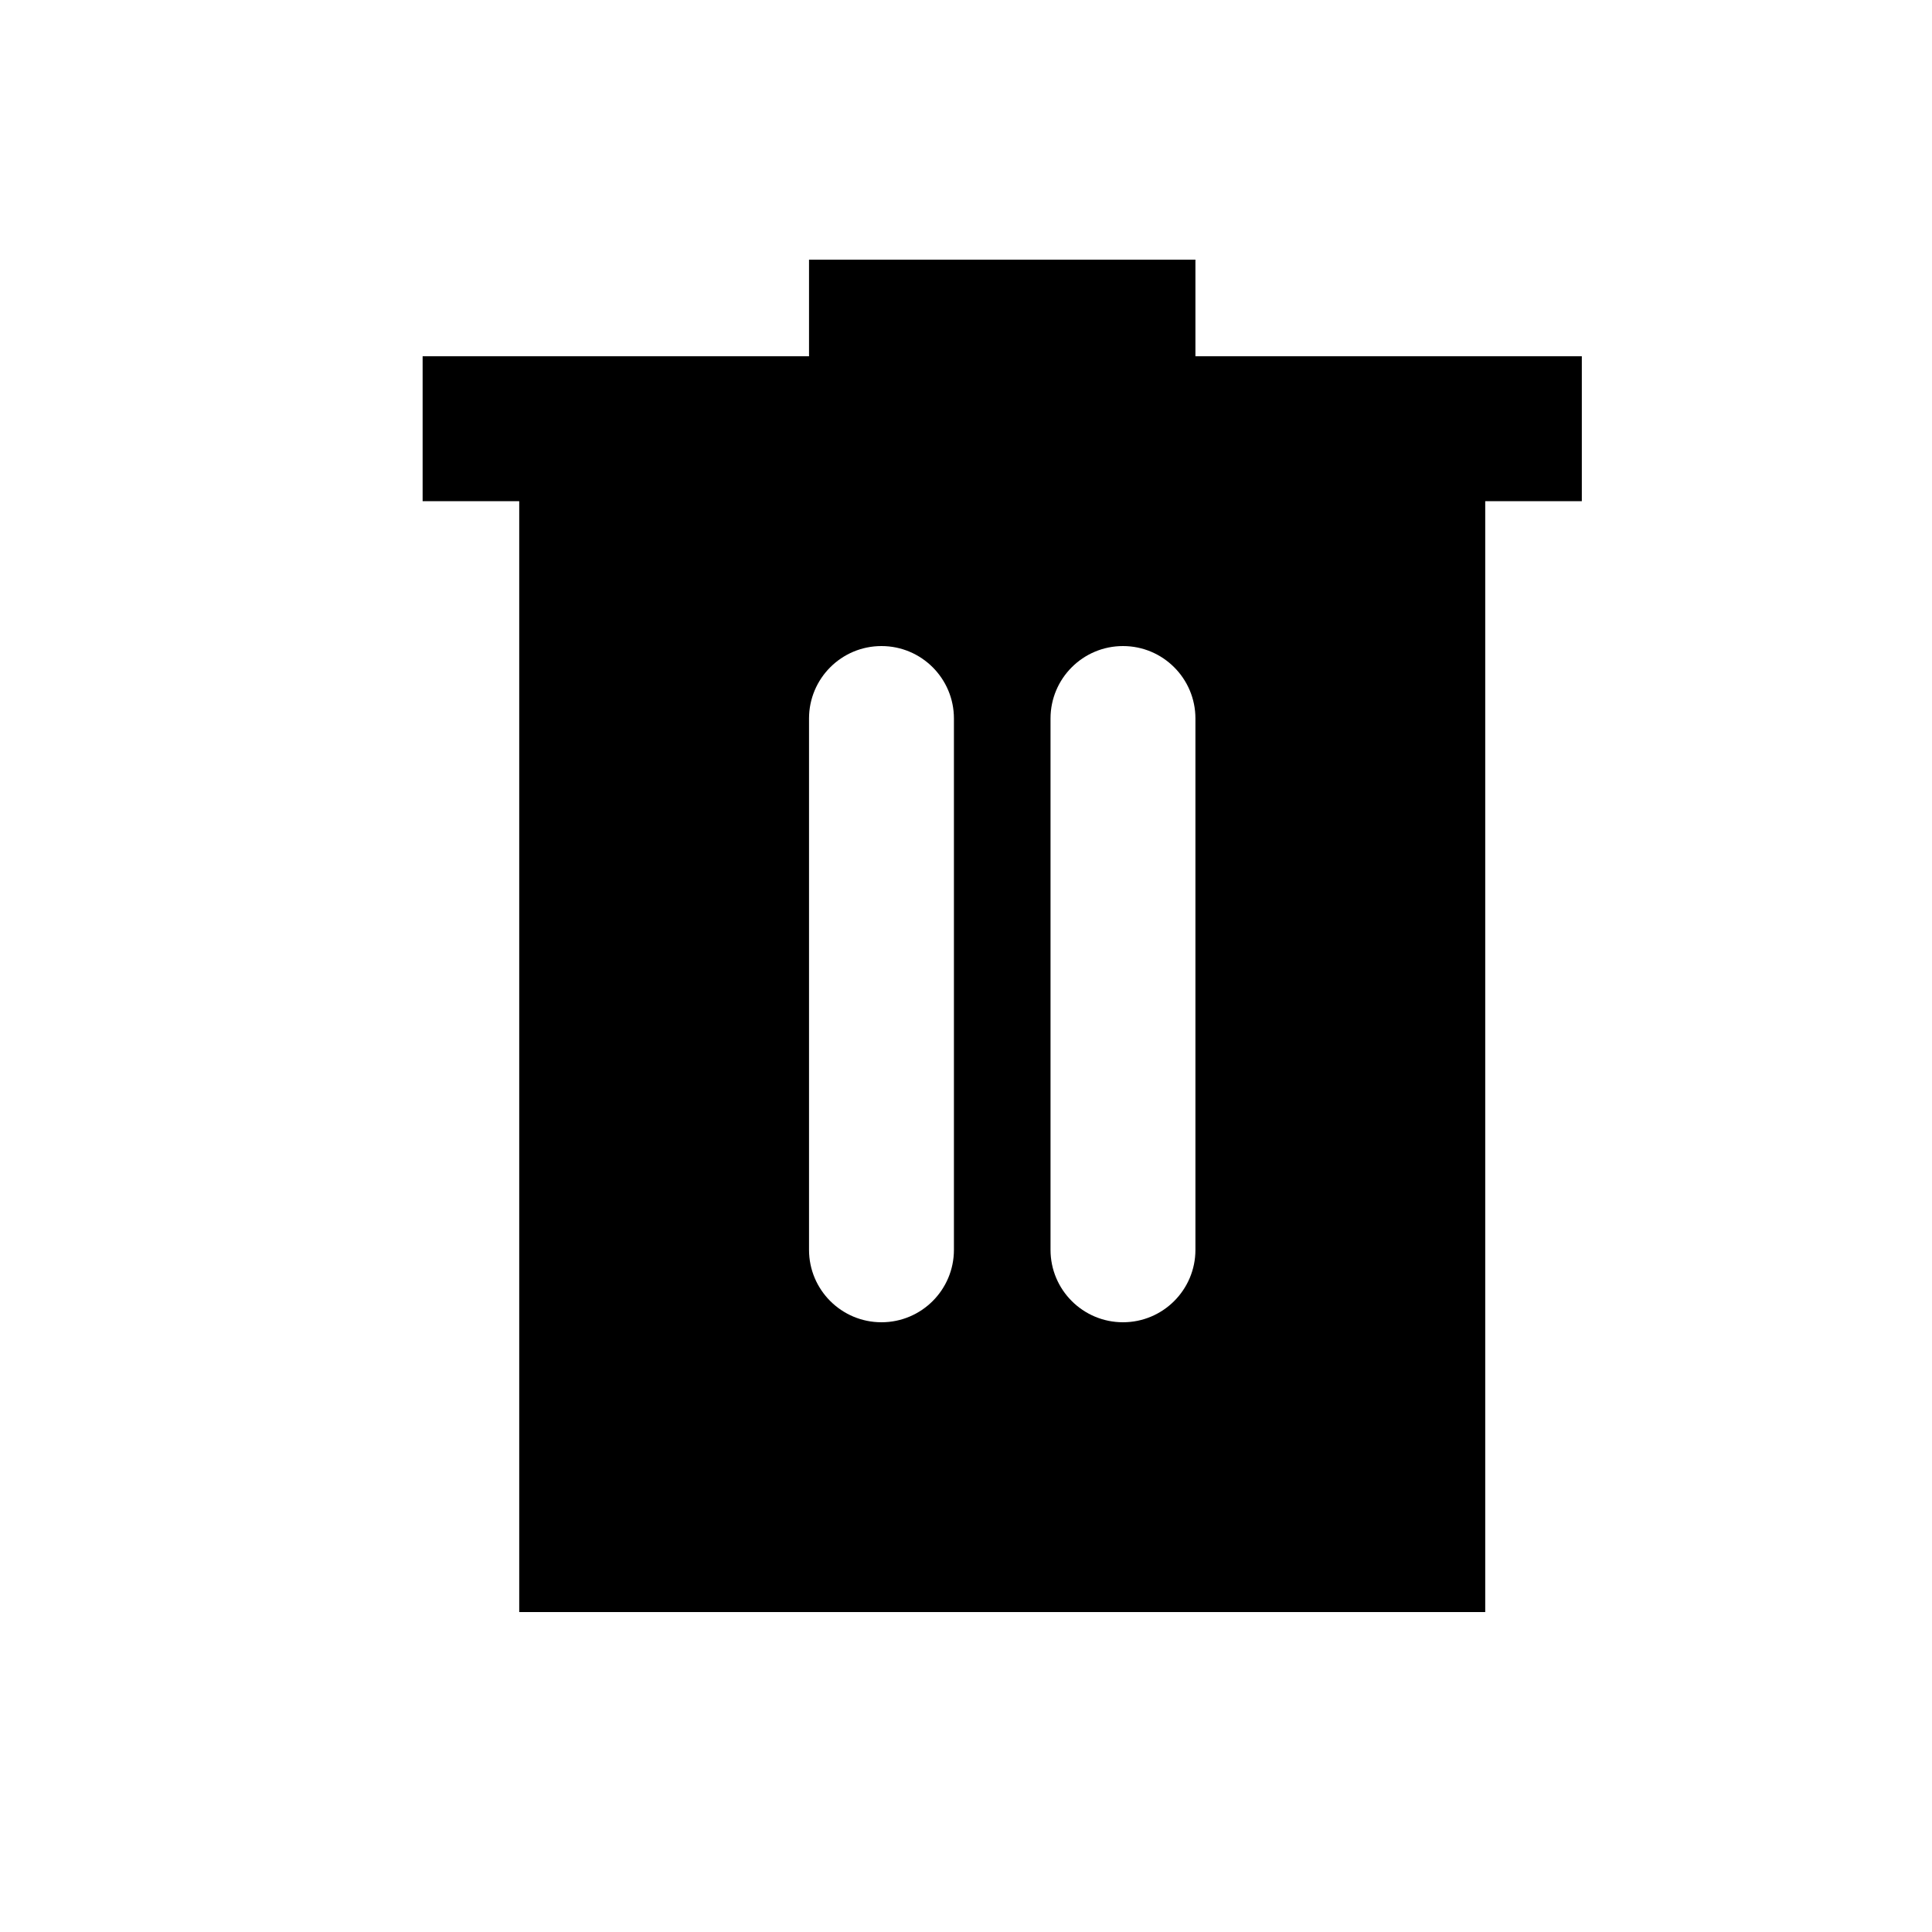
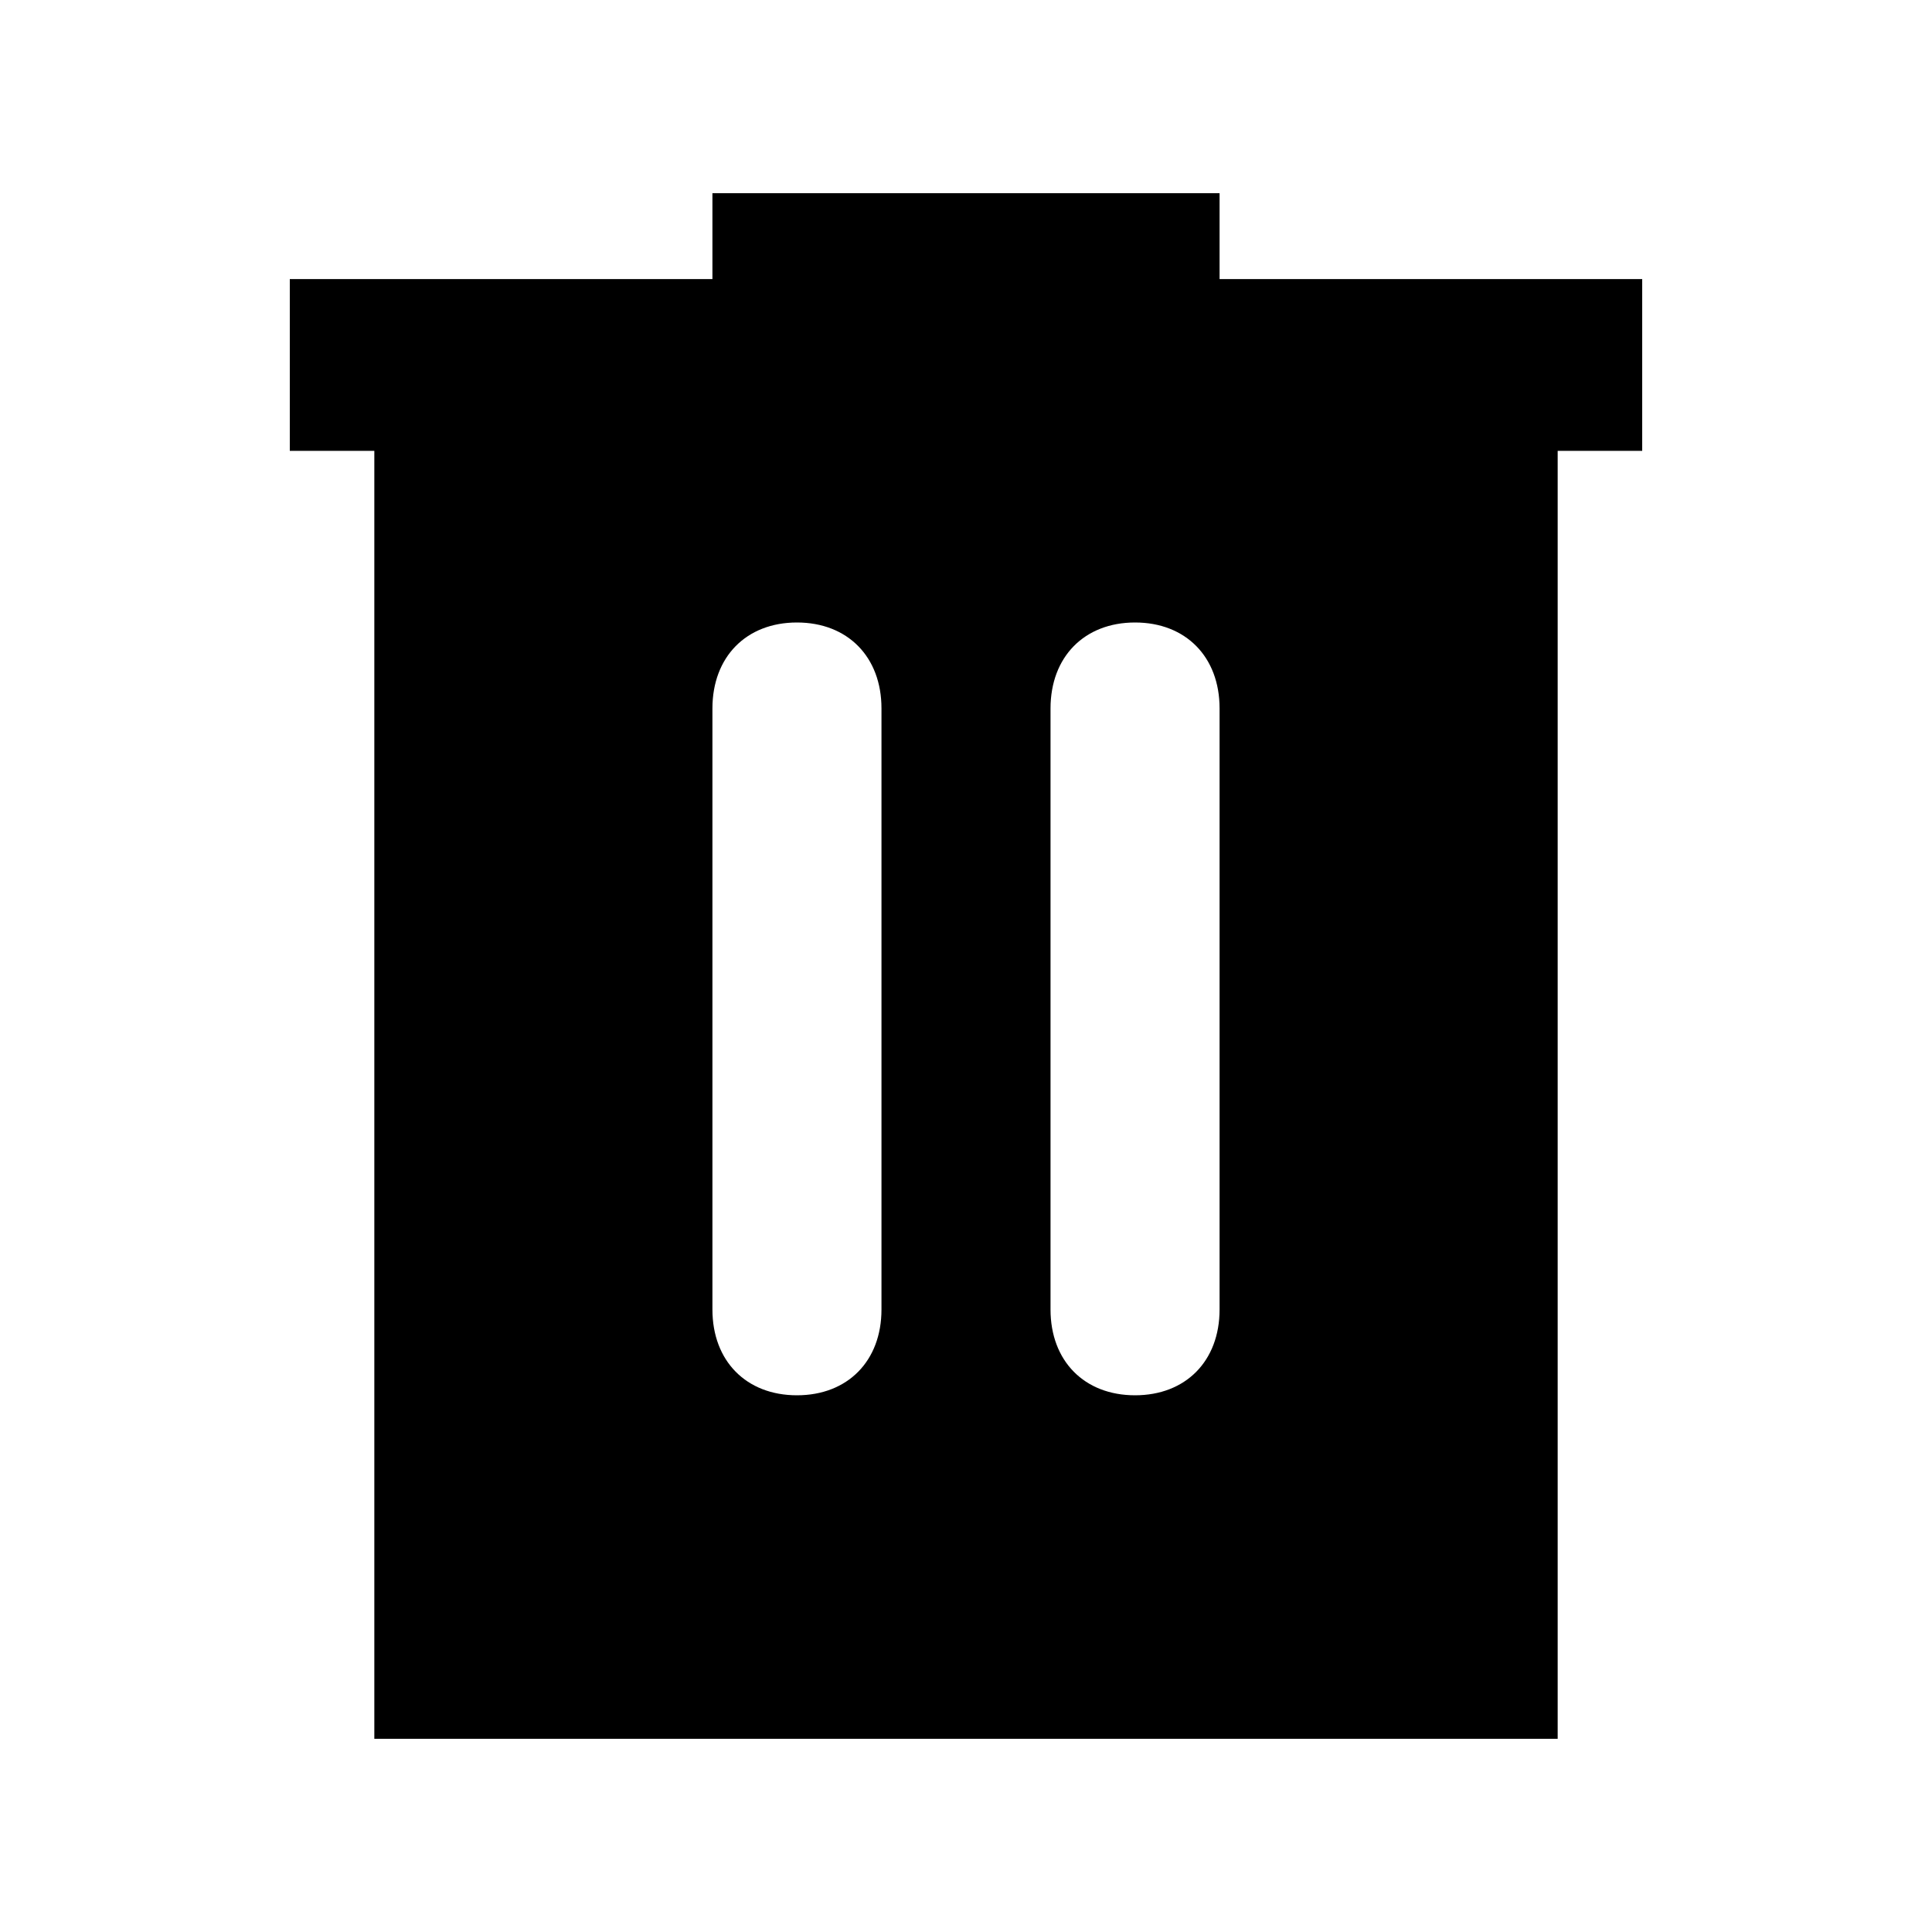
<svg xmlns="http://www.w3.org/2000/svg" width="20" height="20" fill="none" viewBox="0 0 20 20">
-   <path fill="currentColor" d="M8.375 12.938a.75.75 0 0 0 1.5 0v-5.5a.75.75 0 0 0-1.5 0zm2.5 0a.75.75 0 0 0 1.5 0v-5.5a.75.75 0 0 0-1.5 0zm-5.5 3.75v-11.5h-1v-1.5h4v-1h4v1h4v1.5h-1v11.5z" />
+   <path fill="currentColor" d="M8.25 14.444c.525 0 .875-.355.875-.888V7.333c0-.533-.35-.889-.875-.889s-.875.356-.875.89v6.222c0 .533.35.888.875.888m3.5 0c.525 0 .875-.355.875-.888V7.333c0-.533-.35-.889-.875-.889s-.875.356-.875.89v6.222c0 .533.35.888.875.888M3.875 18V4.667H3V2.889h4.375V2h5.25v.889H17v1.778h-.875V18z" />
</svg>
